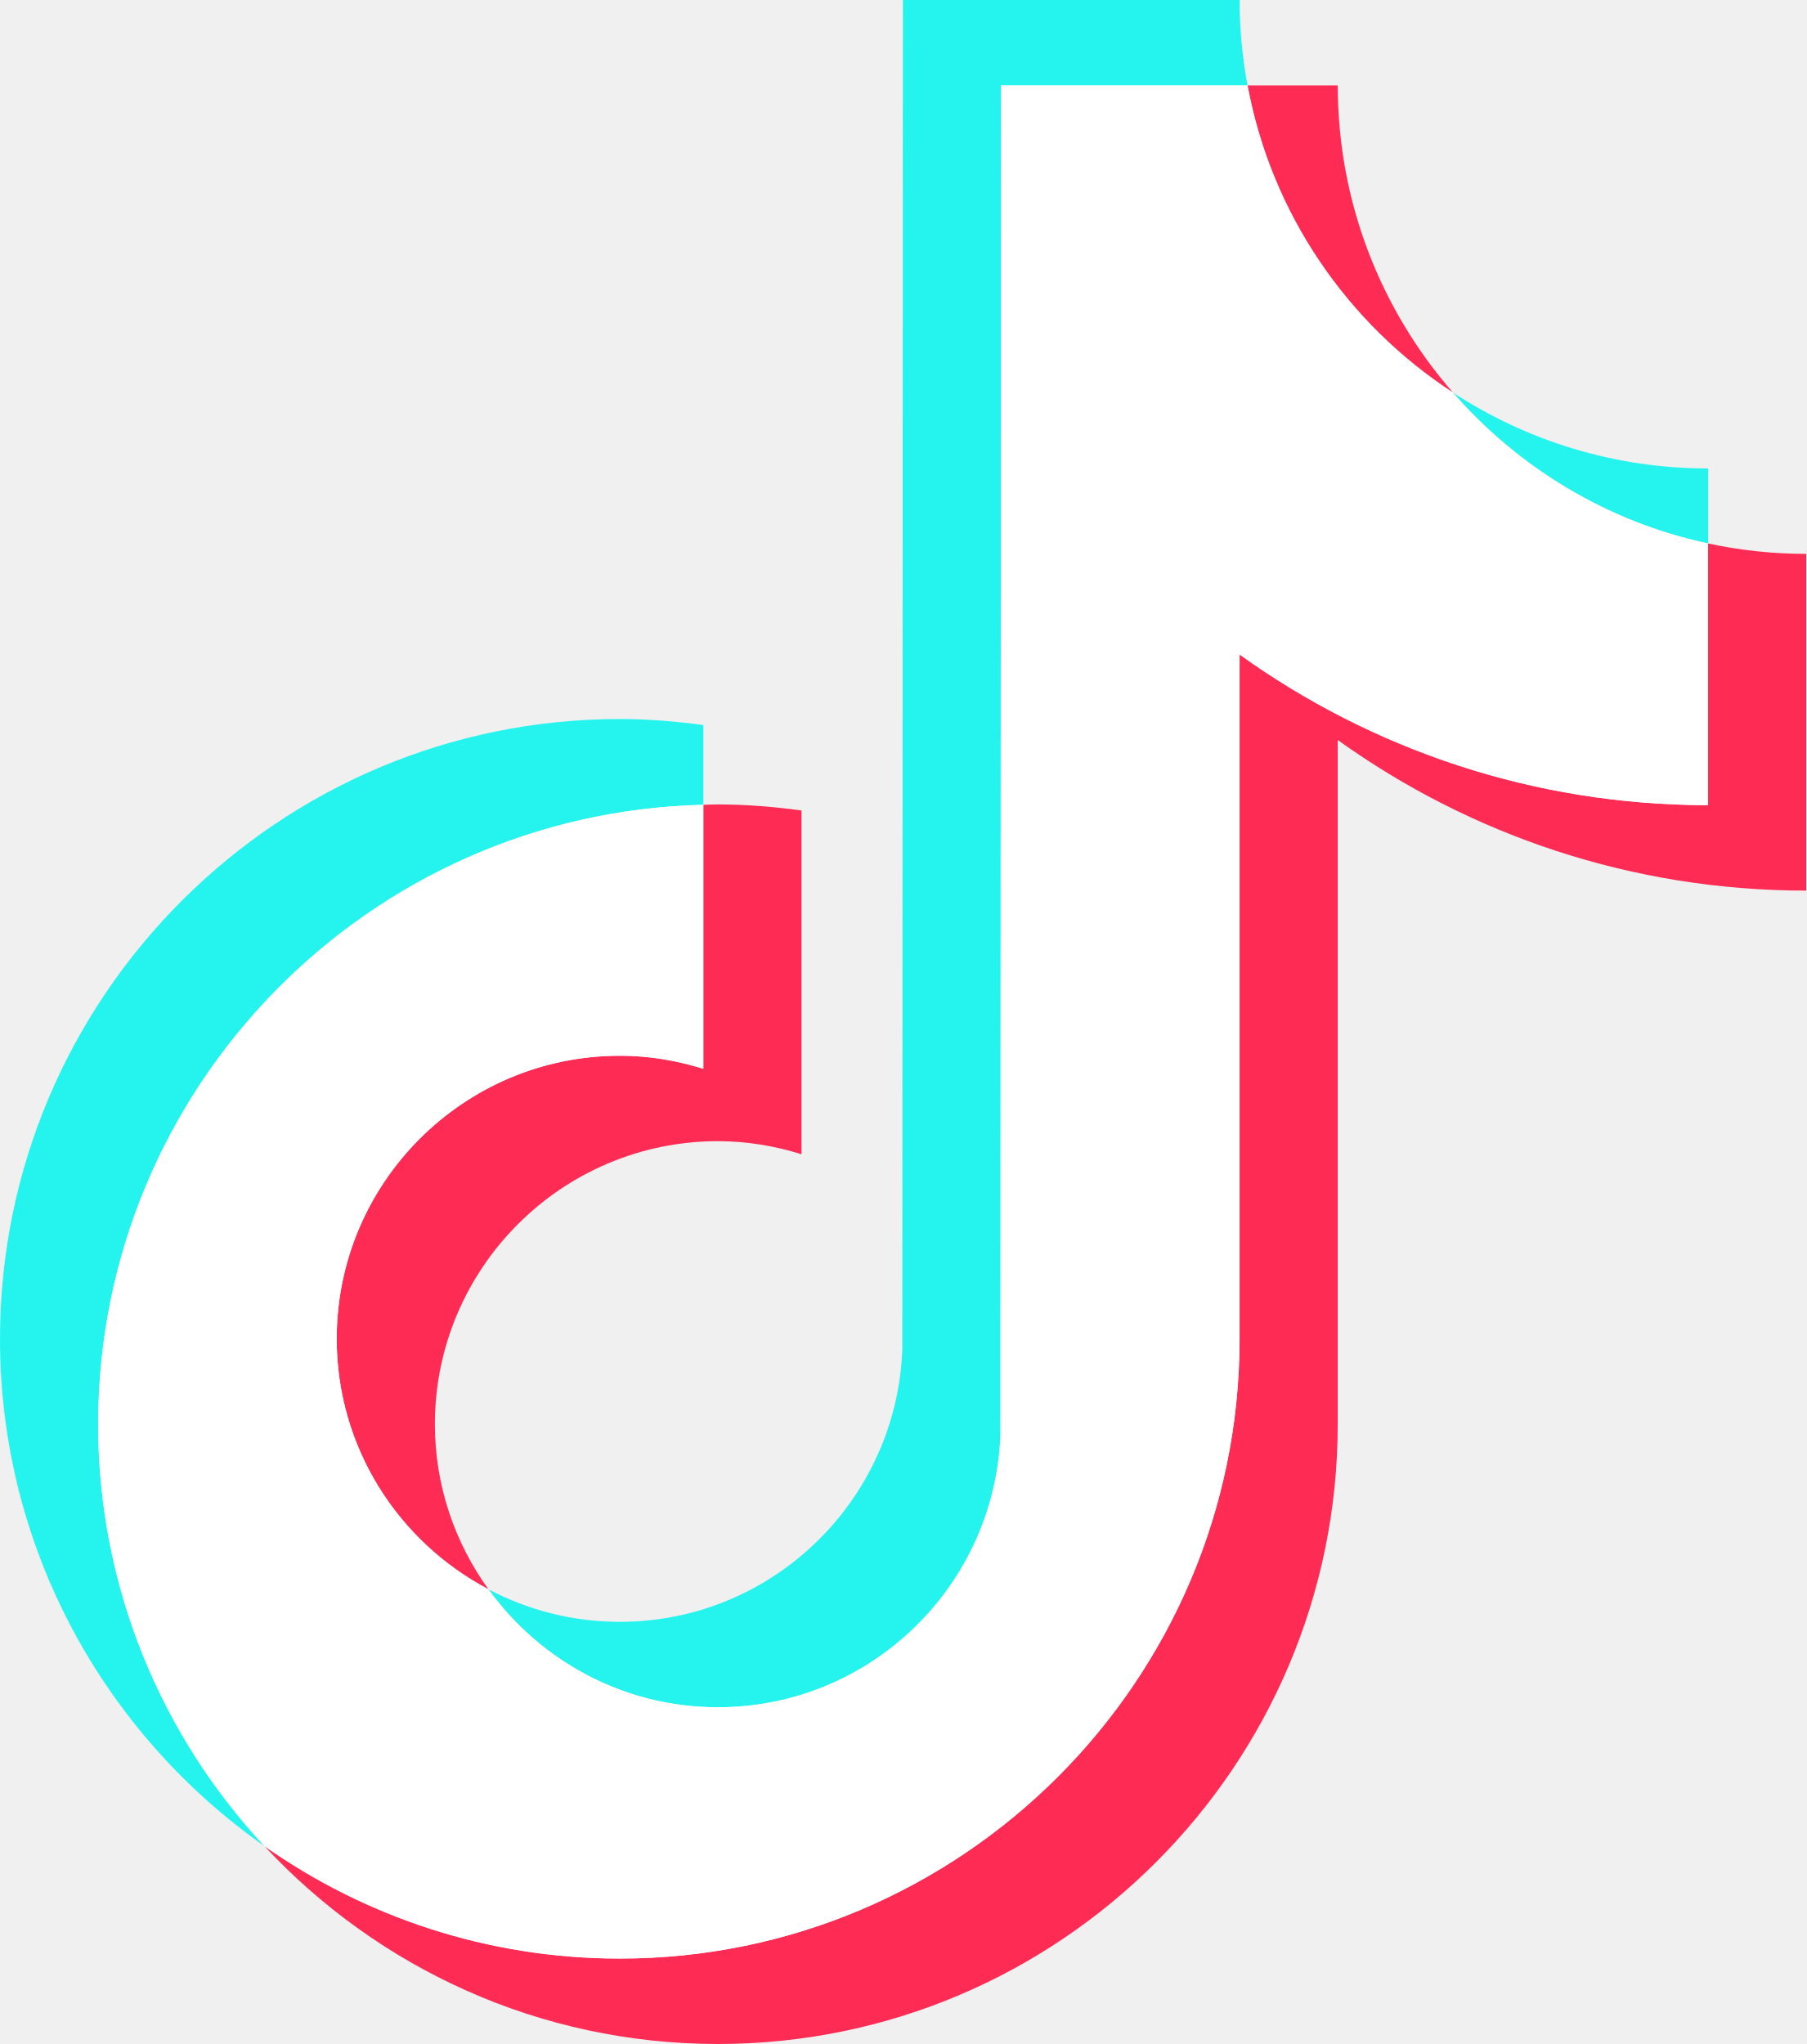
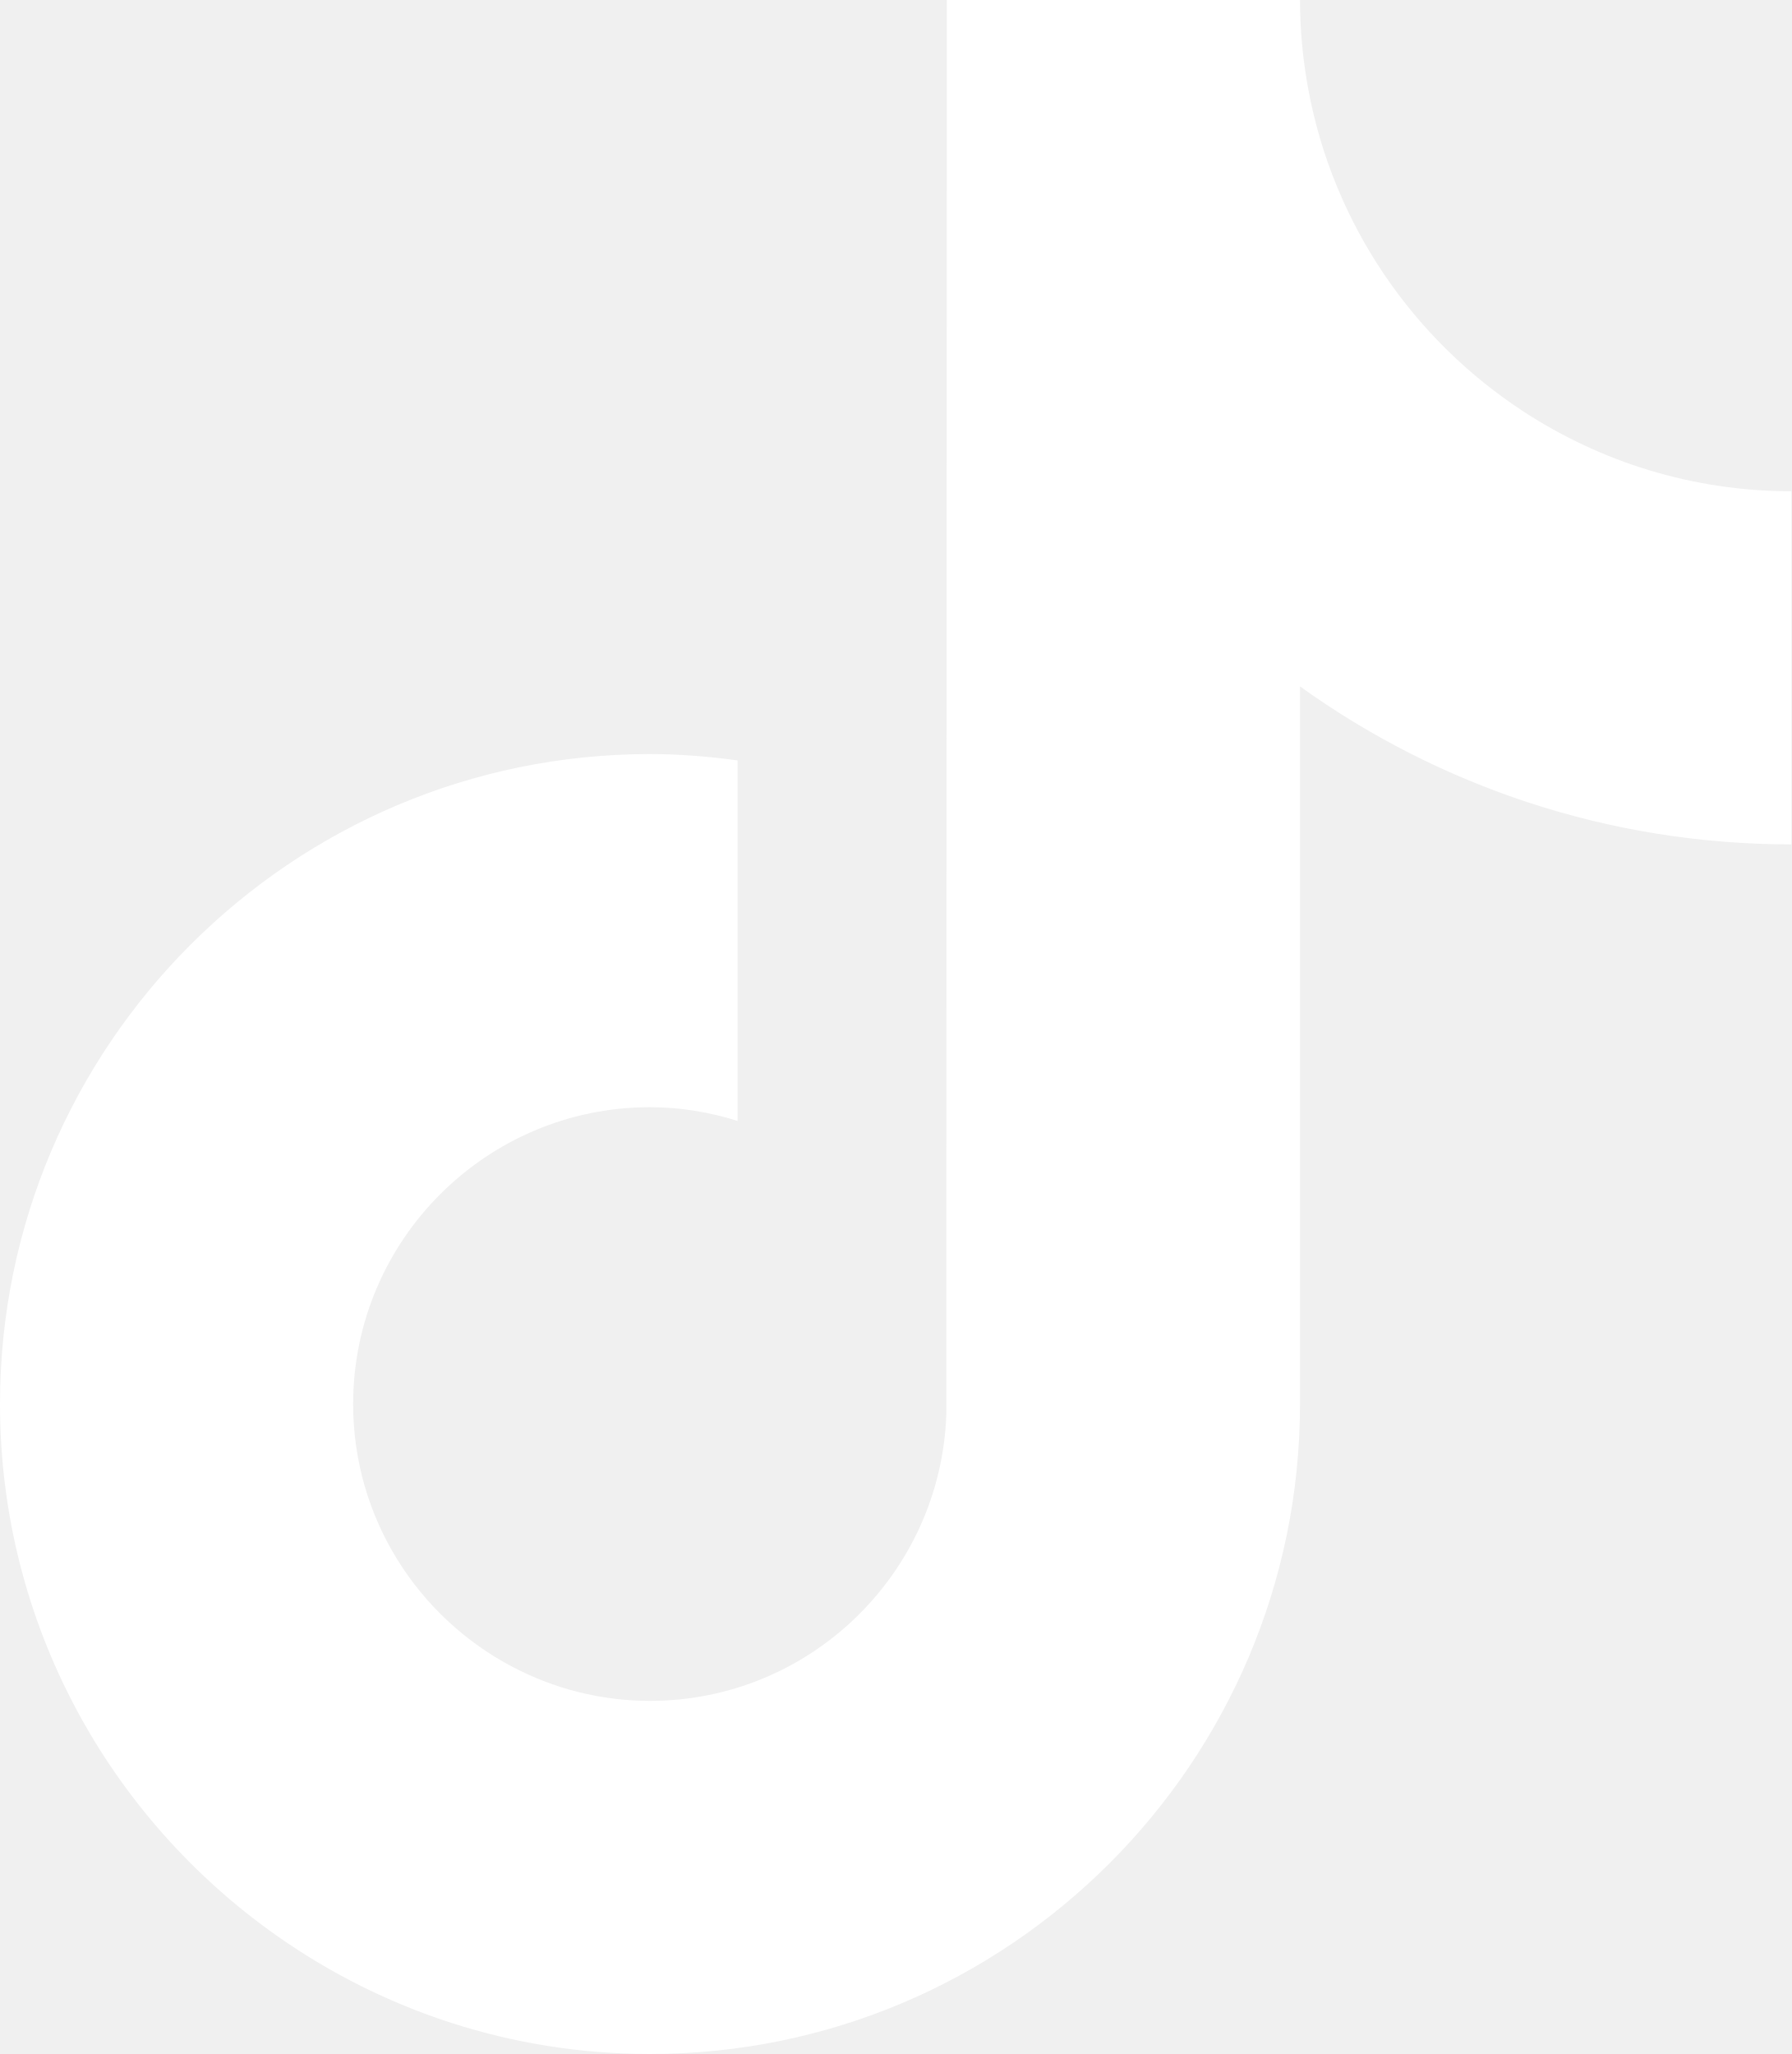
- <svg xmlns="http://www.w3.org/2000/svg" id="Layer_2" viewBox="0 0 352.28 398.67">
+ <svg xmlns="http://www.w3.org/2000/svg" id="Layer_2" viewBox="0 0 347.67 398.67">
  <defs>
-     <style>.cls-1{fill:#fff;}.cls-2{fill:#fe2c55;}.cls-3{fill:#25f4ee;}</style>
+     <style>.cls-1{fill:#fff;}</style>
  </defs>
  <g id="Layer_1-2">
-     <g>
-       <path class="cls-3" d="M137.17,156.98v-15.56c-5.34-.73-10.76-1.18-16.29-1.18C54.23,140.24,0,194.47,0,261.13c0,40.9,20.43,77.09,51.61,98.97-20.12-21.6-32.46-50.53-32.46-82.31,0-65.7,52.69-119.28,118.03-120.81Z" />
-       <path class="cls-3" d="M140.02,333c29.74,0,54-23.66,55.1-53.13l.11-263.2h48.08c-1-5.41-1.55-10.97-1.55-16.67h-65.67l-.11,263.2c-1.1,29.47-25.36,53.13-55.1,53.13-9.24,0-17.95-2.31-25.61-6.34,10.03,13.91,26.33,23.01,44.75,23.01Z" />
-       <path class="cls-3" d="M333.13,106v-14.63c-18.34,0-35.43-5.45-49.76-14.8,12.76,14.65,30.09,25.22,49.76,29.43Z" />
-       <path class="cls-2" d="M283.38,76.57c-13.98-16.05-22.47-37-22.47-59.91h-17.59c4.63,25.02,19.48,46.49,40.06,59.91Z" />
-       <path class="cls-2" d="M120.88,205.92c-30.44,0-55.21,24.77-55.21,55.21,0,21.2,12.03,39.62,29.6,48.86-6.55-9.08-10.45-20.18-10.45-32.2,0-30.44,24.77-55.21,55.21-55.21,5.68,0,11.13,.94,16.29,2.55v-67.05c-5.34-.73-10.76-1.18-16.29-1.18-.96,0-1.9,.05-2.85,.07v51.49c-5.16-1.61-10.61-2.55-16.29-2.55Z" />
-       <path class="cls-2" d="M333.13,106v51.04c-34.05,0-65.61-10.89-91.37-29.38v133.47c0,66.66-54.23,120.88-120.88,120.88-25.76,0-49.64-8.12-69.28-21.91,22.08,23.71,53.54,38.57,88.42,38.57,66.66,0,120.88-54.23,120.88-120.88V144.33c25.76,18.49,57.32,29.38,91.37,29.38V108.03c-6.57,0-12.97-.71-19.14-2.03Z" />
-       <path class="cls-1" d="M241.76,261.13V127.66c25.76,18.49,57.32,29.38,91.37,29.38v-51.04c-19.67-4.21-37-14.77-49.76-29.43-20.58-13.42-35.43-34.88-40.06-59.91h-48.08l-.11,263.2c-1.1,29.47-25.36,53.13-55.1,53.13-18.42,0-34.72-9.1-44.75-23.01-17.57-9.25-29.6-27.67-29.6-48.86,0-30.44,24.77-55.21,55.21-55.21,5.68,0,11.13,.94,16.29,2.55v-51.49c-65.34,1.53-118.03,55.11-118.03,120.81,0,31.78,12.34,60.71,32.46,82.31,19.63,13.78,43.52,21.91,69.28,21.91,66.65,0,120.88-54.23,120.88-120.88Z" />
-     </g>
+     <path class="cls-1" d="M295.74,79.91c-21.48-14-36.97-36.41-41.81-62.52-1.04-5.64-1.62-11.45-1.62-17.39h-68.54l-.11,274.68c-1.15,30.76-26.47,55.45-57.5,55.45-9.65,0-18.73-2.41-26.73-6.62-18.34-9.65-30.89-28.87-30.89-50.99,0-31.77,25.85-57.62,57.61-57.62,5.93,0,11.62,.98,17,2.66v-69.97c-5.57-.76-11.23-1.23-17-1.23C56.59,146.36,0,202.95,0,272.52c0,42.68,21.32,80.45,53.86,103.29,20.49,14.39,45.42,22.86,72.3,22.86,69.56,0,126.15-56.59,126.15-126.15V133.23c26.88,19.29,59.82,30.66,95.36,30.66V95.35c-19.14,0-36.97-5.69-51.93-15.44Z" />
  </g>
</svg>
